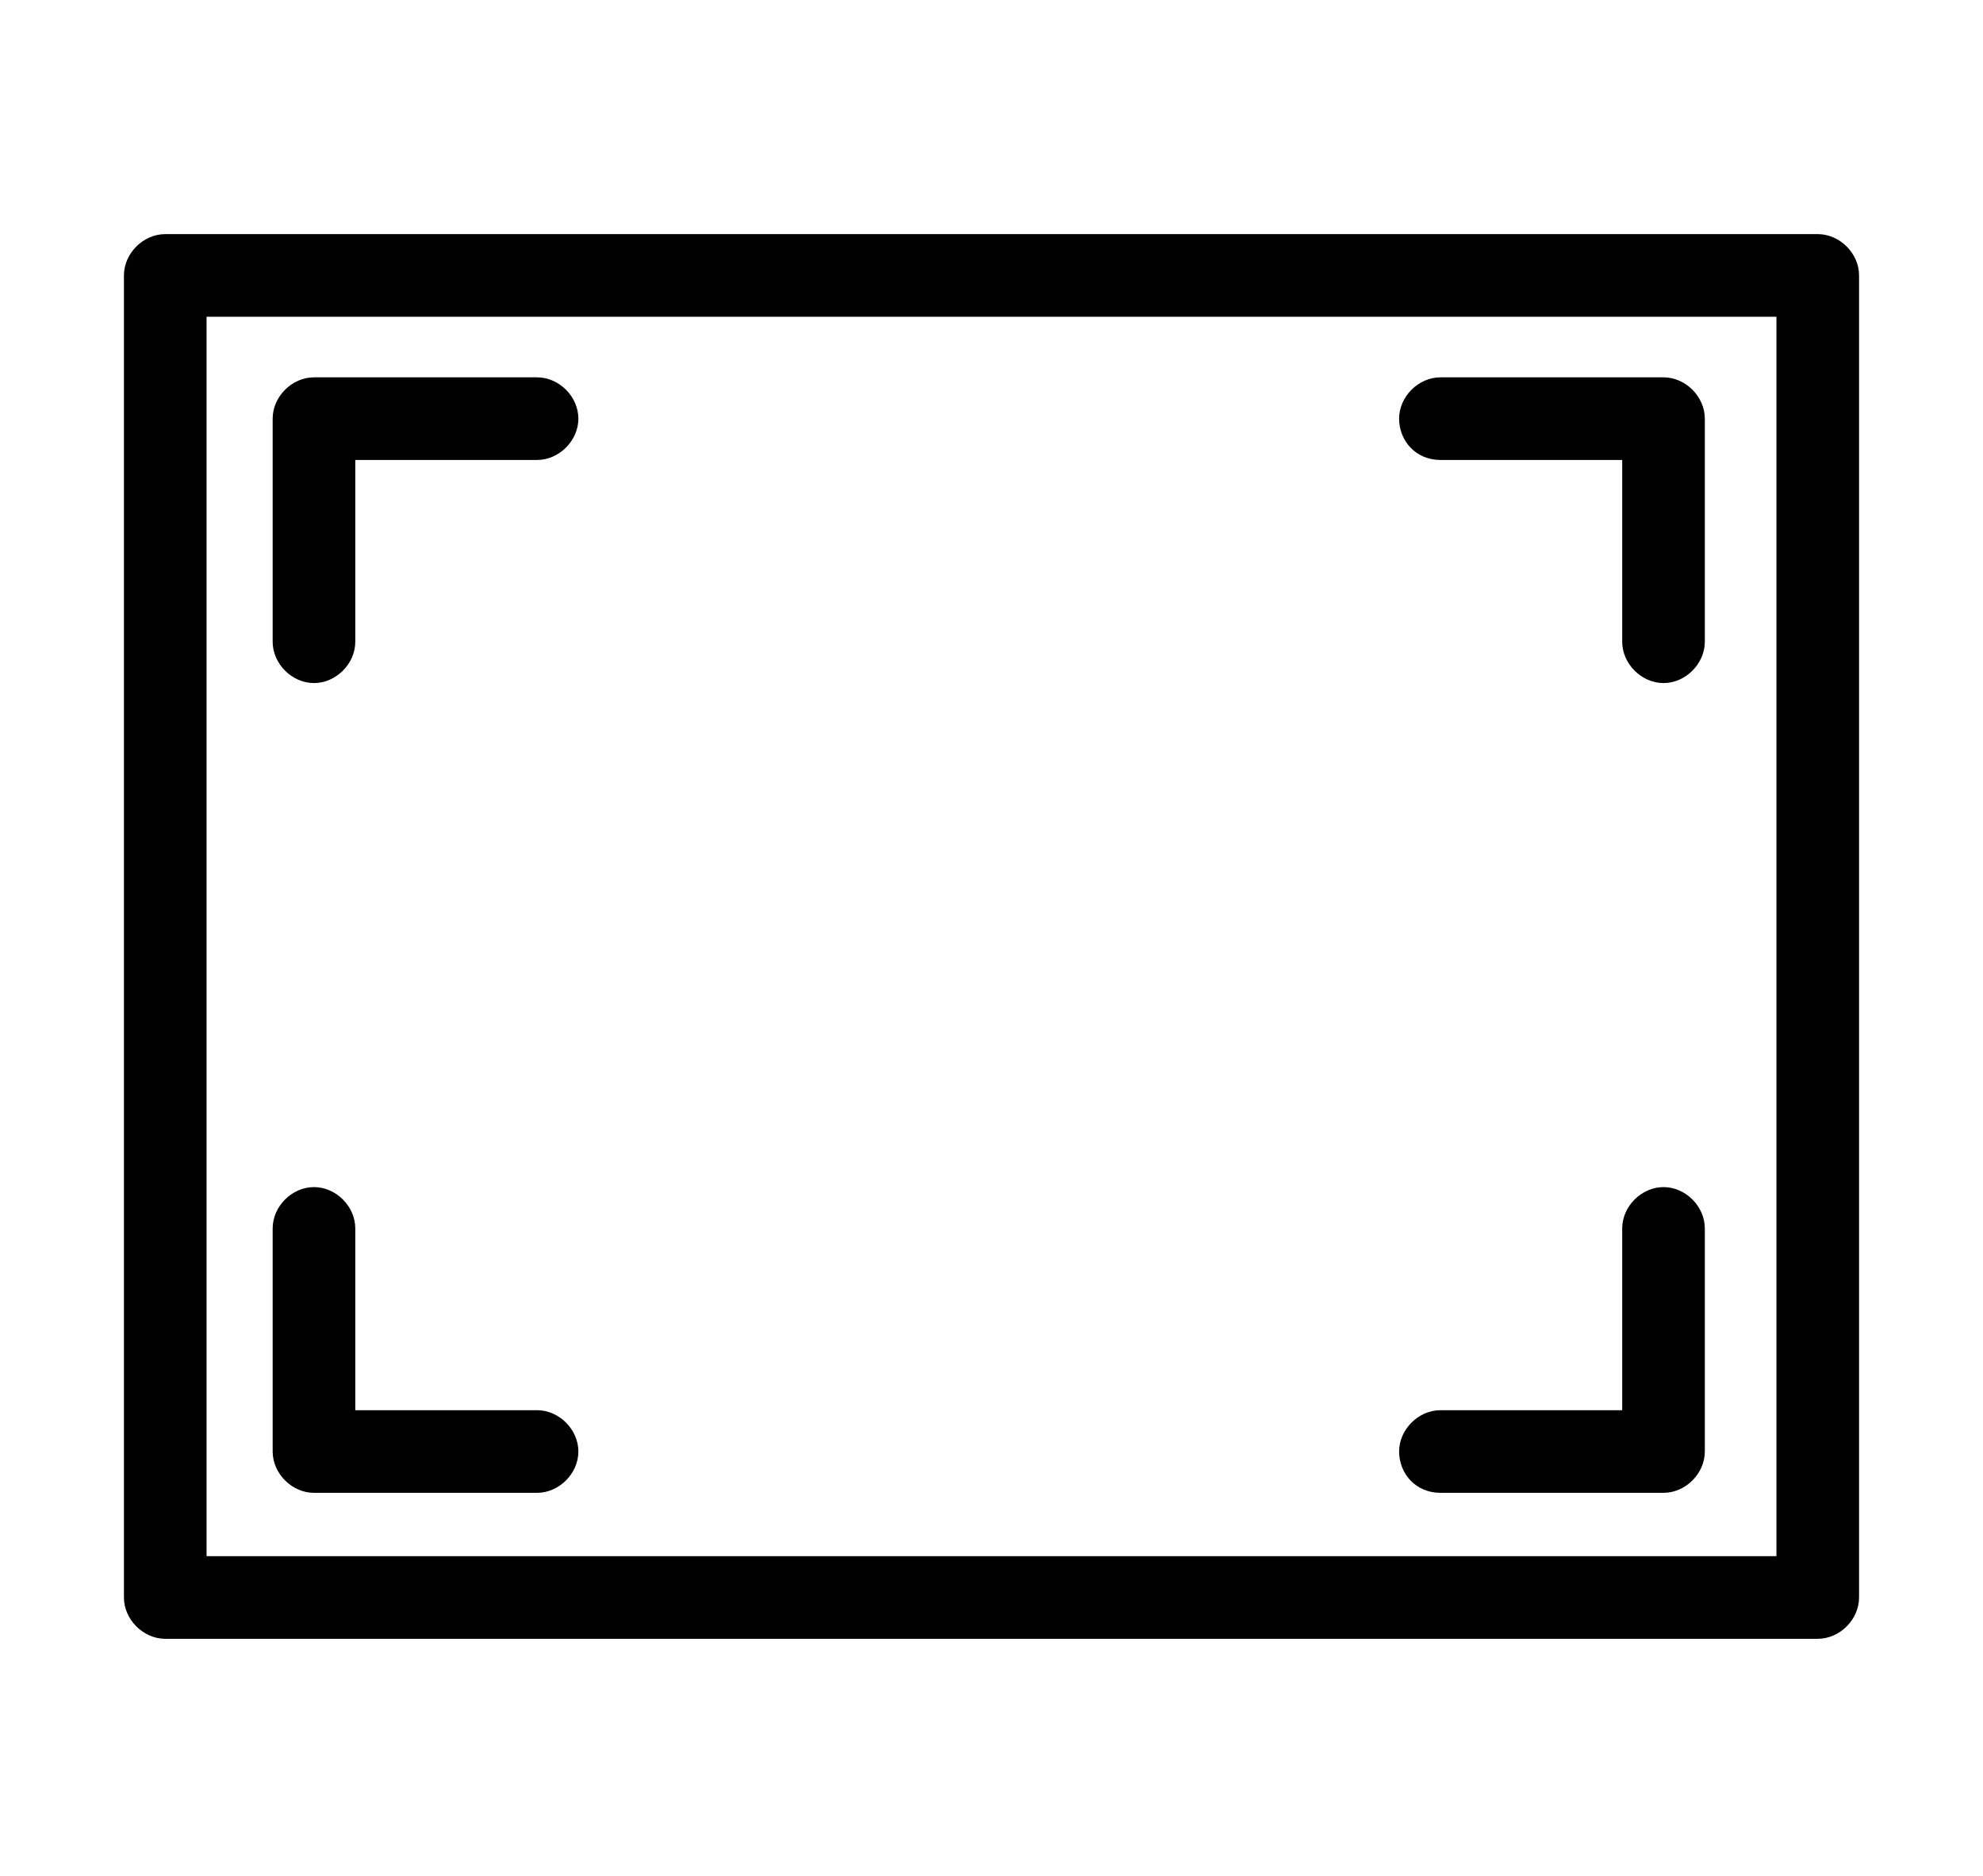
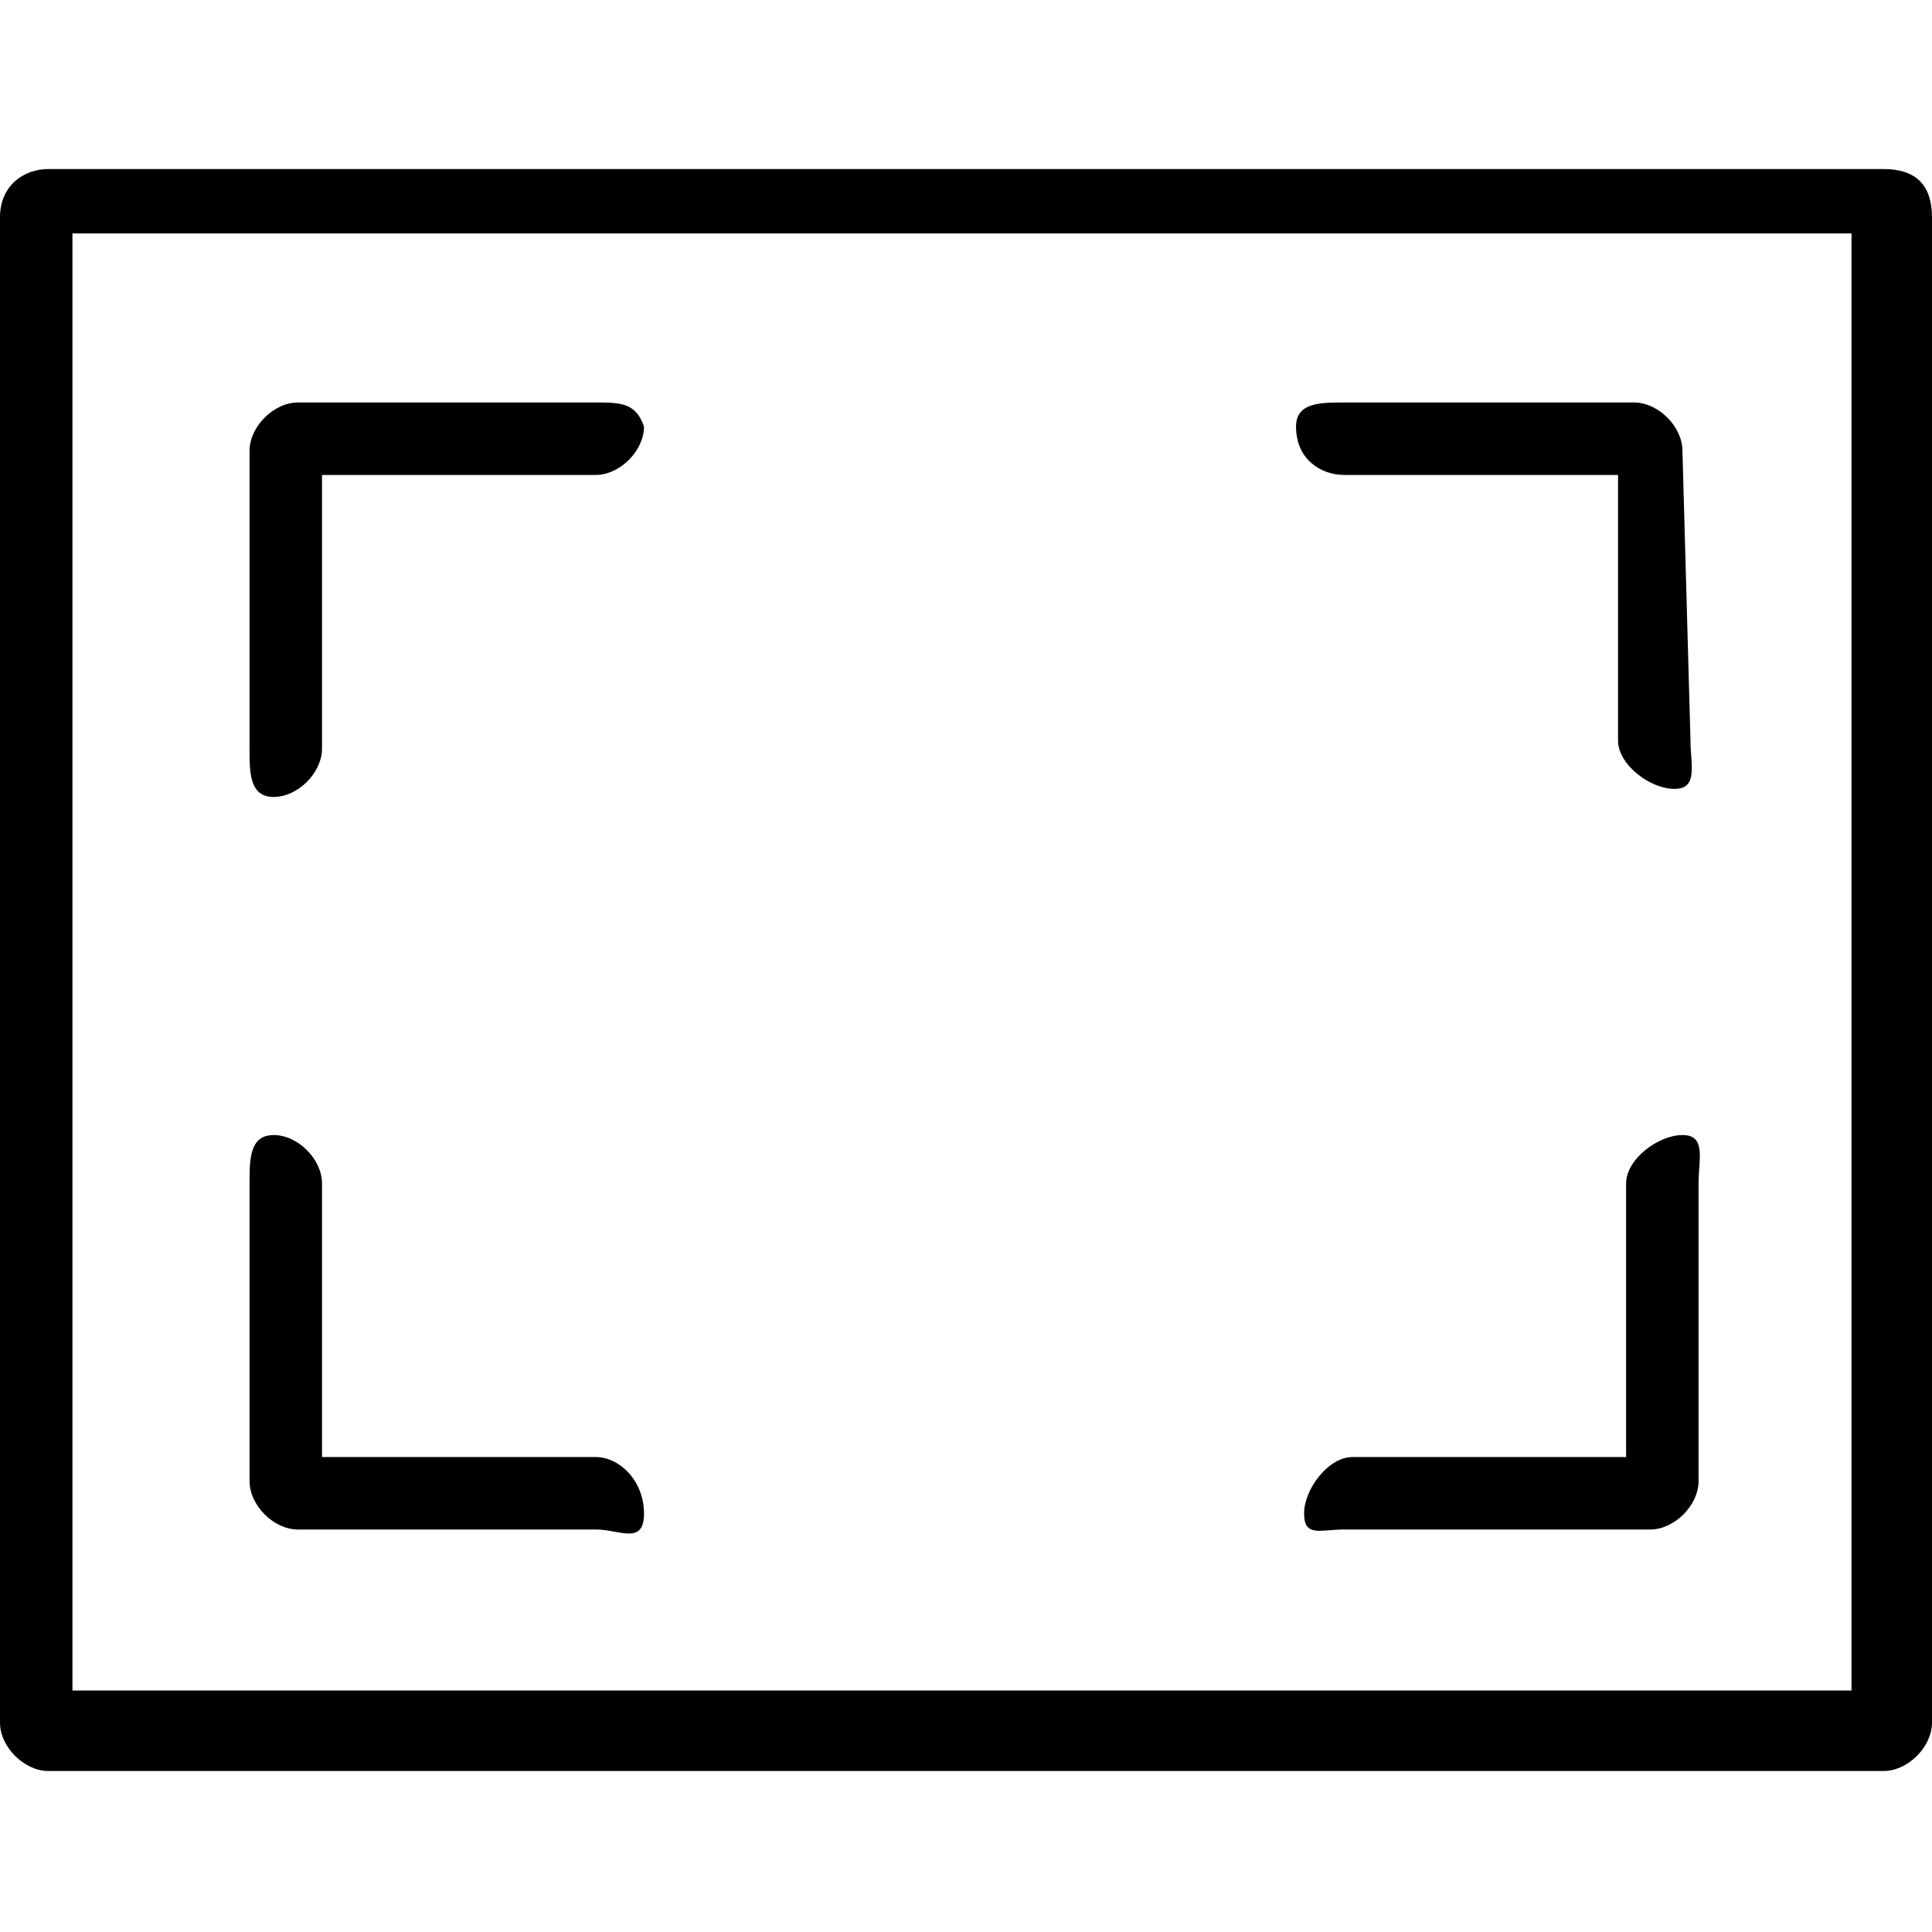
- <svg xmlns="http://www.w3.org/2000/svg" version="1.1" id="Layer_1" x="0px" y="0px" viewBox="0 0 72 68.1" style="enable-background:new 0 0 72 68.1;" xml:space="preserve">
-   <g fill="currentColor">
-     <path class="st0" d="M66,8.5H6c-0.8,0-1.5,0.7-1.5,1.5v48c0,0.8,0.7,1.5,1.5,1.5h60c0.8,0,1.5-0.7,1.5-1.5V10   C67.5,9.2,66.8,8.5,66,8.5z M64.5,56.5h-57v-45h57V56.5z" />
-     <path class="st0" d="M11.4,24.8c0.8,0,1.5-0.7,1.5-1.5v-6.6h6.6c0.8,0,1.5-0.7,1.5-1.5s-0.7-1.5-1.5-1.5h-8.1   c-0.8,0-1.5,0.7-1.5,1.5v8.1C9.9,24.1,10.6,24.8,11.4,24.8z" />
-     <path class="st0" d="M11.4,54.2h8.1c0.8,0,1.5-0.7,1.5-1.5s-0.7-1.5-1.5-1.5h-6.6v-6.6c0-0.8-0.7-1.5-1.5-1.5s-1.5,0.7-1.5,1.5v8.1   C9.9,53.5,10.6,54.2,11.4,54.2z" />
-     <path class="st0" d="M52.3,16.7h6.6v6.6c0,0.8,0.7,1.5,1.5,1.5s1.5-0.7,1.5-1.5v-8.1c0-0.8-0.7-1.5-1.5-1.5h-8.1   c-0.8,0-1.5,0.7-1.5,1.5S51.4,16.7,52.3,16.7z" />
-     <path class="st0" d="M52.3,54.2h8.1c0.8,0,1.5-0.7,1.5-1.5v-8.1c0-0.8-0.7-1.5-1.5-1.5s-1.5,0.7-1.5,1.5v6.6h-6.6   c-0.8,0-1.5,0.7-1.5,1.5S51.4,54.2,52.3,54.2z" />
+ <svg xmlns="http://www.w3.org/2000/svg" version="1.1" x="0px" y="0px" viewBox="0 0 24 24" style="enable-background:new 0 0 24 24;" xml:space="preserve" fill="currentColor">
+   <style type="text/css">
+ 	.st0{fill:currentColor;}
+ 	.st1{display:none;}
+ 	.st2{display:inline;}
+ 	.st3{fill:currentColor;}
+ </style>
+   <g id="Layer_1" fill="currentColor">
+     <path class="st0" d="M23.4,2.1H0.6C0.3,2.1,0,2.3,0,2.7v18.7c0,0.3,0.3,0.6,0.6,0.6h22.8c0.3,0,0.6-0.3,0.6-0.6V2.7   C24,2.3,23.8,2.1,23.4,2.1z M23.1,21H0.9V2.9h22.1V21z" />
+     <path class="st0" d="M3.4,9.9C3.7,9.9,4,9.6,4,9.3V5.9h3.4c0.3,0,0.6-0.3,0.6-0.6C7.9,5,7.7,5,7.4,5H3.7C3.4,5,3.1,5.3,3.1,5.6v3.7   C3.1,9.6,3.1,9.9,3.4,9.9z" />
+     <path class="st0" d="M3.7,19h3.7c0.3,0,0.6,0.2,0.6-0.2s-0.3-0.7-0.6-0.7H4v-3.4c0-0.3-0.3-0.6-0.6-0.6s-0.3,0.3-0.3,0.6v3.7   C3.1,18.7,3.4,19,3.7,19z" />
+     <path class="st0" d="M16.7,5.9h3.4l0,3.3c0,0.3,0.4,0.6,0.7,0.6c0.3,0,0.2-0.3,0.2-0.6l-0.1-3.6c0-0.3-0.3-0.6-0.6-0.6h-3.6   c-0.3,0-0.6,0-0.6,0.3C16.1,5.7,16.4,5.9,16.7,5.9z" />
+     <path class="st0" d="M16.7,19h3.8c0.3,0,0.6-0.3,0.6-0.6v-3.7c0-0.3,0.1-0.6-0.2-0.6c-0.3,0-0.7,0.3-0.7,0.6v3.4h-3.4   c-0.3,0-0.6,0.4-0.6,0.7S16.4,19,16.7,19z" />
+   </g>
+   <g id="Layer_2" class="st1" fill="currentColor">
+     <g class="st2">
+       <path class="st0" d="M-0.1-12.5H-17c-0.8,0-1.5,0.7-1.5,1.5v48c0,0.8,0.7,1.5,1.5,1.5h16.9c0.8,0,1.5-0.7,1.5-1.5v-48    C1.4-11.8,0.7-12.5-0.1-12.5z M-1.6,35.5h-13.9v-45h13.9V35.5z" />
+       <path class="st0" d="M43-12.5H4.8c-0.8,0-1.5,0.7-1.5,1.5v23.5c0,0.8,0.7,1.5,1.5,1.5H43c0.8,0,1.5-0.7,1.5-1.5V-11    C44.5-11.8,43.8-12.5,43-12.5z M41.5,11H6.3V-9.5h35.3V11z" />
+       <path class="st0" d="M21.2,15.8H4.8c-0.8,0-1.5,0.7-1.5,1.5V37c0,0.8,0.7,1.5,1.5,1.5h16.4c0.8,0,1.5-0.7,1.5-1.5V17.3    C22.7,16.5,22,15.8,21.2,15.8z M19.7,35.5H6.3V18.8h13.4V35.5z" />
+       <path class="st0" d="M43,15.8H26.6c-0.8,0-1.5,0.7-1.5,1.5V37c0,0.8,0.7,1.5,1.5,1.5H43c0.8,0,1.5-0.7,1.5-1.5V17.3    C44.5,16.5,43.8,15.8,43,15.8z M41.5,35.5H28.1V18.8h13.4V35.5z" />
+     </g>
+   </g>
+   <g id="Layer_3" class="st1" fill="currentColor">
+     <g class="st2">
+       <path class="st0" d="M43-12.5h-60c-0.8,0-1.5,0.7-1.5,1.5v48c0,0.8,0.7,1.5,1.5,1.5h60c0.8,0,1.5-0.7,1.5-1.5v-48    C44.5-11.8,43.8-12.5,43-12.5z M41.5,35.5h-57v-45h57V35.5z" />
+       <path class="st0" d="M-11.6,3.8c0.8,0,1.5-0.7,1.5-1.5v-6.6h6.6C-2.6-4.3-2-5-2-5.8s-0.7-1.5-1.5-1.5h-8.1c-0.8,0-1.5,0.7-1.5,1.5    v8.1C-13.1,3.1-12.4,3.8-11.6,3.8z" />
+       <path class="st0" d="M-11.6,33.2h8.1c0.8,0,1.5-0.7,1.5-1.5s-0.7-1.5-1.5-1.5h-6.6v-6.6c0-0.8-0.7-1.5-1.5-1.5s-1.5,0.7-1.5,1.5    v8.1C-13.1,32.5-12.4,33.2-11.6,33.2z" />
+       <path class="st0" d="M29.3-4.3h6.6v6.6c0,0.8,0.7,1.5,1.5,1.5s1.5-0.7,1.5-1.5v-8.1c0-0.8-0.7-1.5-1.5-1.5h-8.1    c-0.8,0-1.5,0.7-1.5,1.5S28.4-4.3,29.3-4.3z" />
+       <path class="st0" d="M29.3,33.2h8.1c0.8,0,1.5-0.7,1.5-1.5v-8.1c0-0.8-0.7-1.5-1.5-1.5s-1.5,0.7-1.5,1.5v6.6h-6.6    c-0.8,0-1.5,0.7-1.5,1.5S28.4,33.2,29.3,33.2z" />
+     </g>
+   </g>
+   <g id="Layer_4" class="st1" fill="currentColor">
+     <g class="st2">
+       <path class="st3" d="M43-12.5h-60c-0.8,0-1.5,0.7-1.5,1.5v48c0,0.8,0.7,1.5,1.5,1.5h60c0.8,0,1.5-0.7,1.5-1.5v-48    C44.5-11.8,43.8-12.5,43-12.5z M41.5,35.5h-57v-45h57V35.5z" />
+       <path class="st3" d="M13.7,3.8c0.8,0,1.5-0.7,1.5-1.5v-6.6h6.6c0.8,0,1.5-0.7,1.5-1.5s-0.7-1.5-1.5-1.5h-8.1    c-0.8,0-1.5,0.7-1.5,1.5v8.1C12.2,3.1,12.9,3.8,13.7,3.8z" />
+       <path class="st3" d="M13.7,33.2h8.1c0.8,0,1.5-0.7,1.5-1.5s-0.7-1.5-1.5-1.5h-6.6v-6.6c0-0.8-0.7-1.5-1.5-1.5s-1.5,0.7-1.5,1.5    v8.1C12.2,32.5,12.9,33.2,13.7,33.2z" />
+       <path class="st3" d="M29.3-4.3h6.6v6.6c0,0.8,0.7,1.5,1.5,1.5s1.5-0.7,1.5-1.5v-8.1c0-0.8-0.7-1.5-1.5-1.5h-8.1    c-0.8,0-1.5,0.7-1.5,1.5S28.4-4.3,29.3-4.3z" />
+       <path class="st3" d="M29.3,33.2h8.1c0.8,0,1.5-0.7,1.5-1.5v-8.1c0-0.8-0.7-1.5-1.5-1.5s-1.5,0.7-1.5,1.5v6.6h-6.6    c-0.8,0-1.5,0.7-1.5,1.5S28.4,33.2,29.3,33.2z" />
+     </g>
  </g>
</svg>
